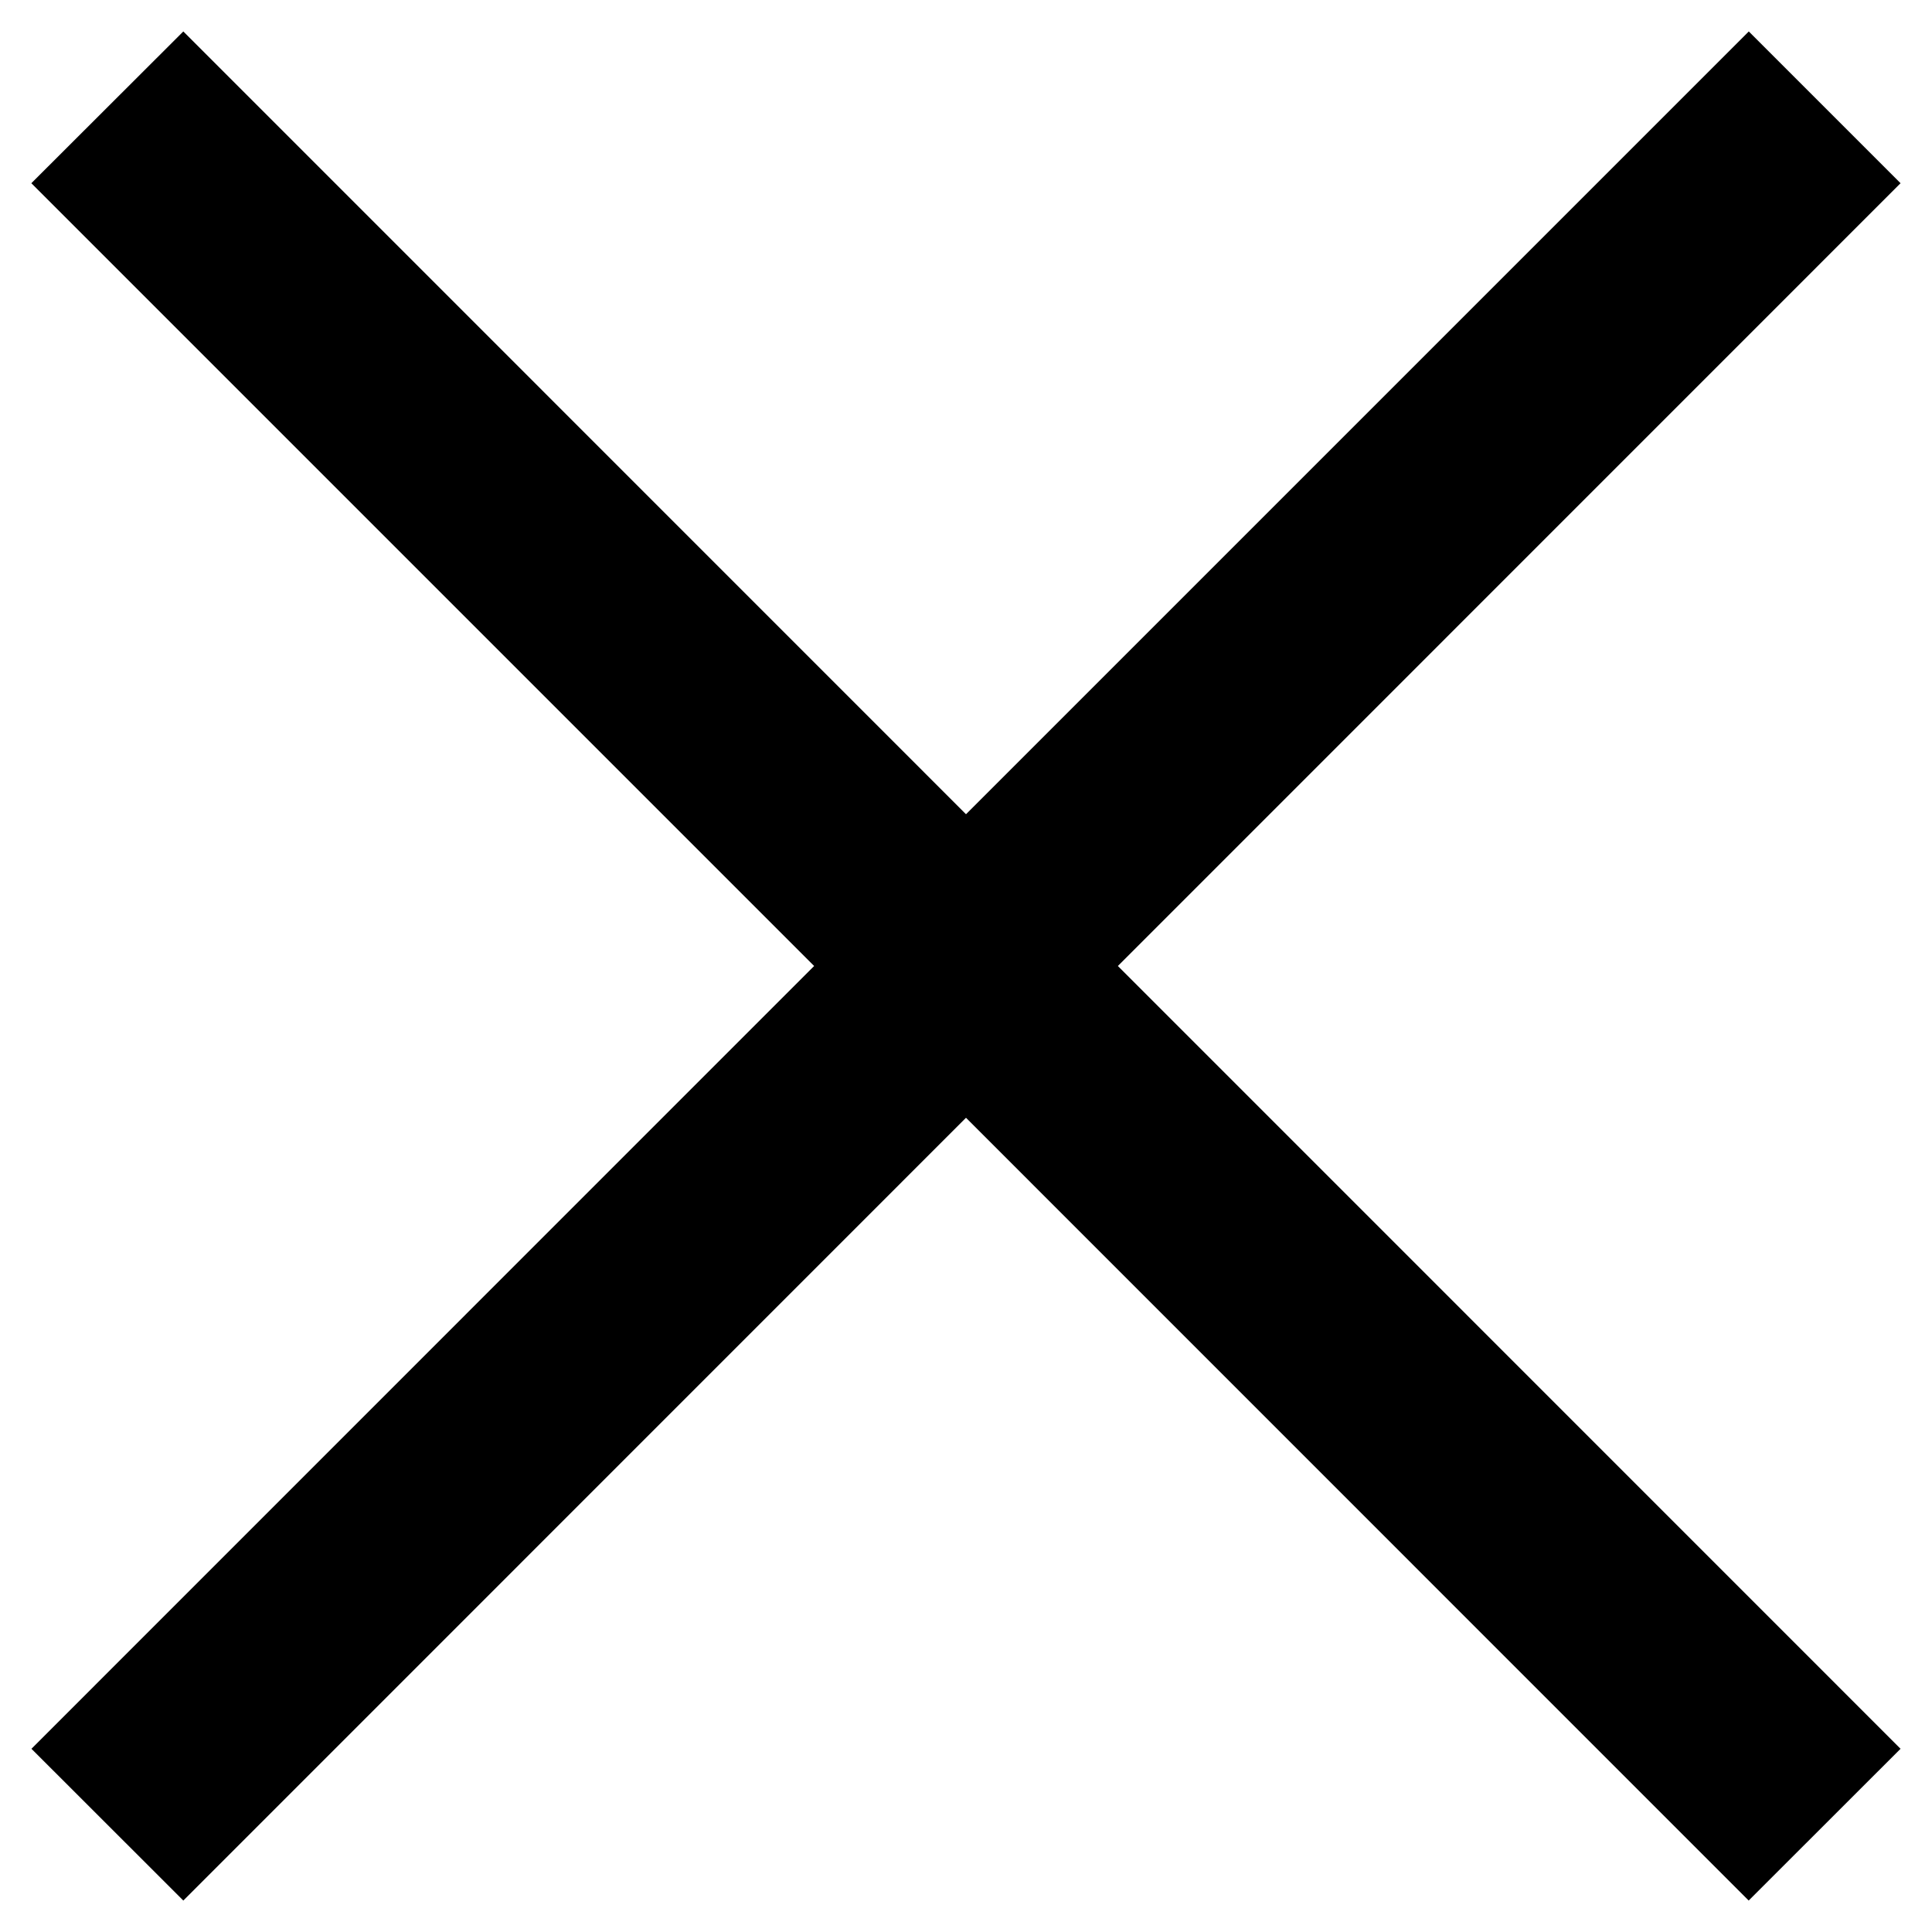
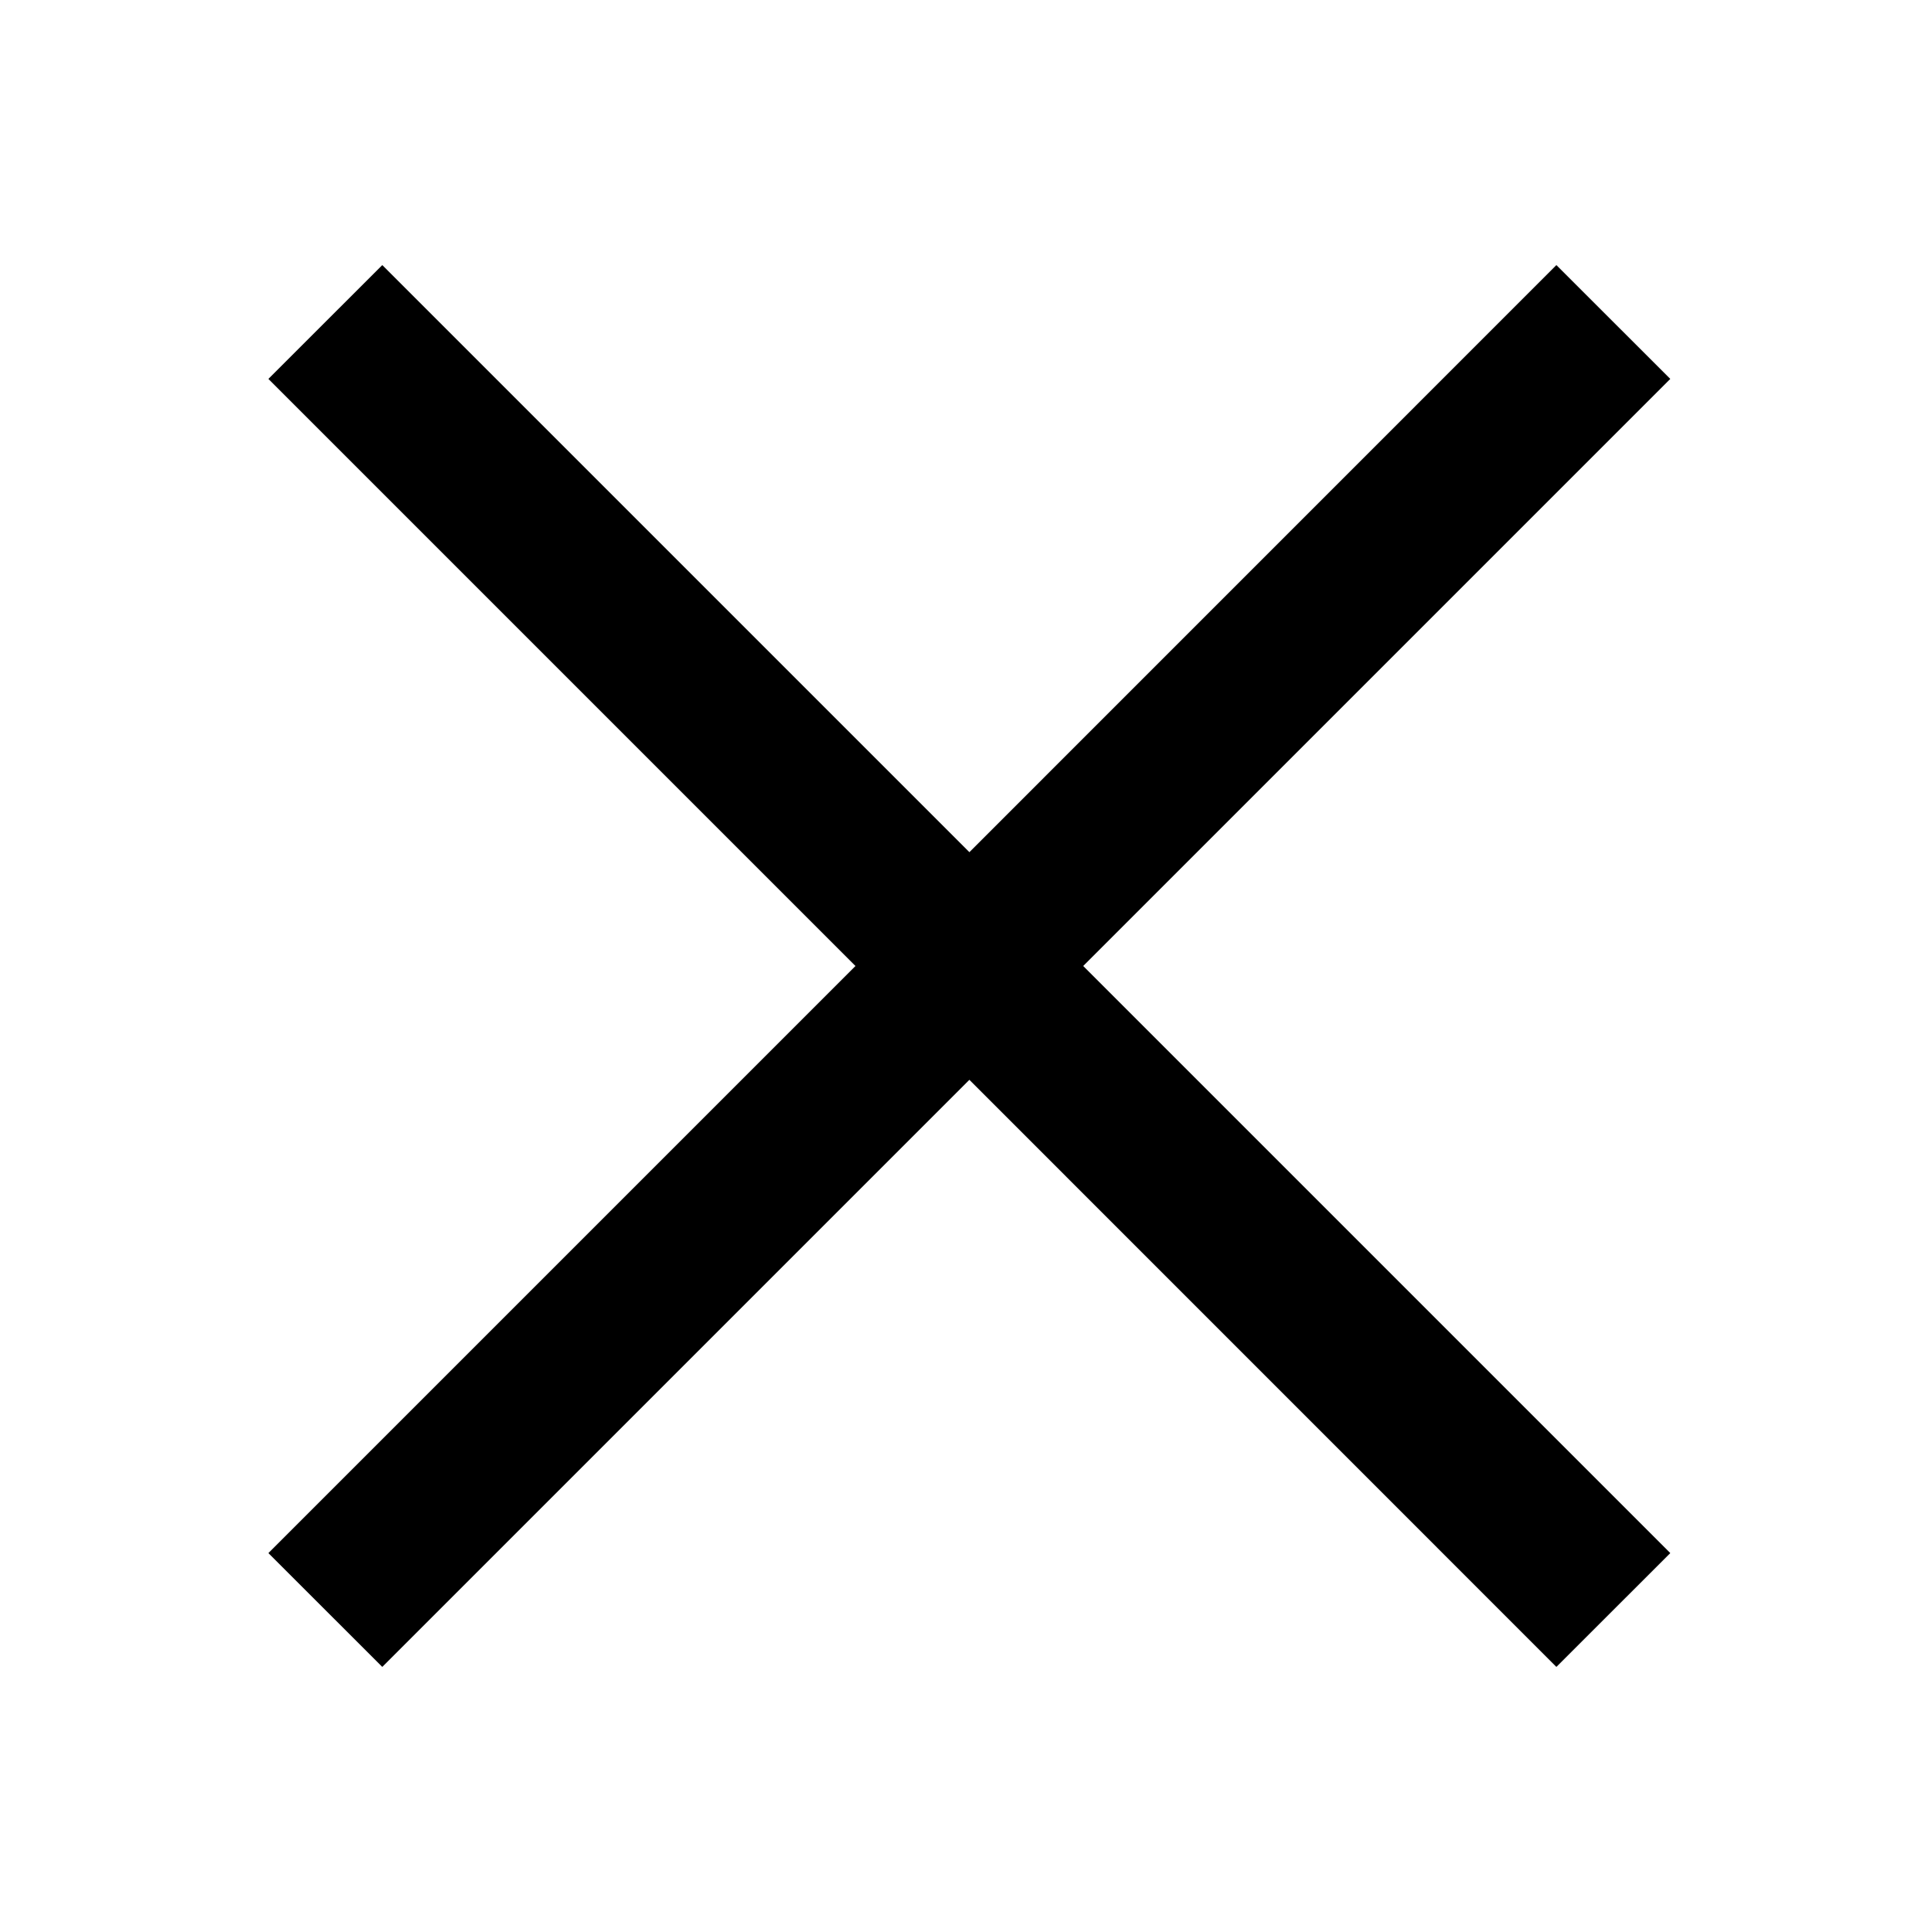
- <svg xmlns="http://www.w3.org/2000/svg" width="18" height="18" viewBox="0 0 18 18">
-   <g fill="none" fill-rule="evenodd">
-     <path d="M-3-3h24v24H-3z" />
-     <path fill="#000000" d="M17.707 1.707L16.293.293 9 7.586 1.708.293.292 1.707 7.585 9 .293 16.293l1.415 1.414L9 10.414l7.292 7.293 1.415-1.414L10.415 9z" />
+ <svg xmlns="http://www.w3.org/2000/svg" width="24px" height="24px" viewBox="0 0 24 24" version="1.1">
+   <defs />
+   <g id="Page-1" stroke="none" stroke-width="1" fill="none" fill-rule="evenodd">
+     <g id="icons" transform="translate(-455, -256)" fill-rule="nonzero" fill="#000000">
+       <g id="close" transform="translate(455, 256)">
+         <g id="icon" transform="translate(3, 3)">
+           <polygon id="Shape" points="17.749 1.707 16.334 0.293 9.042 7.586 1.749 0.293 0.334 1.707 7.627 9 0.334 16.293 1.749 17.707 9.042 10.414 16.334 17.707 17.749 16.293 10.456 9" />
+         </g>
+       </g>
+     </g>
  </g>
</svg>
